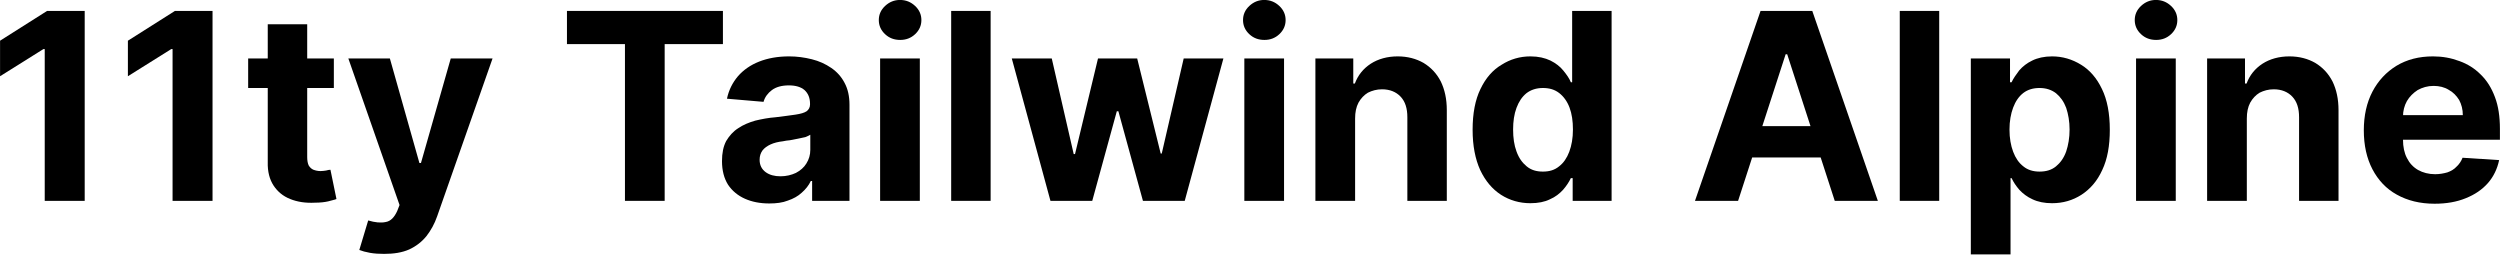
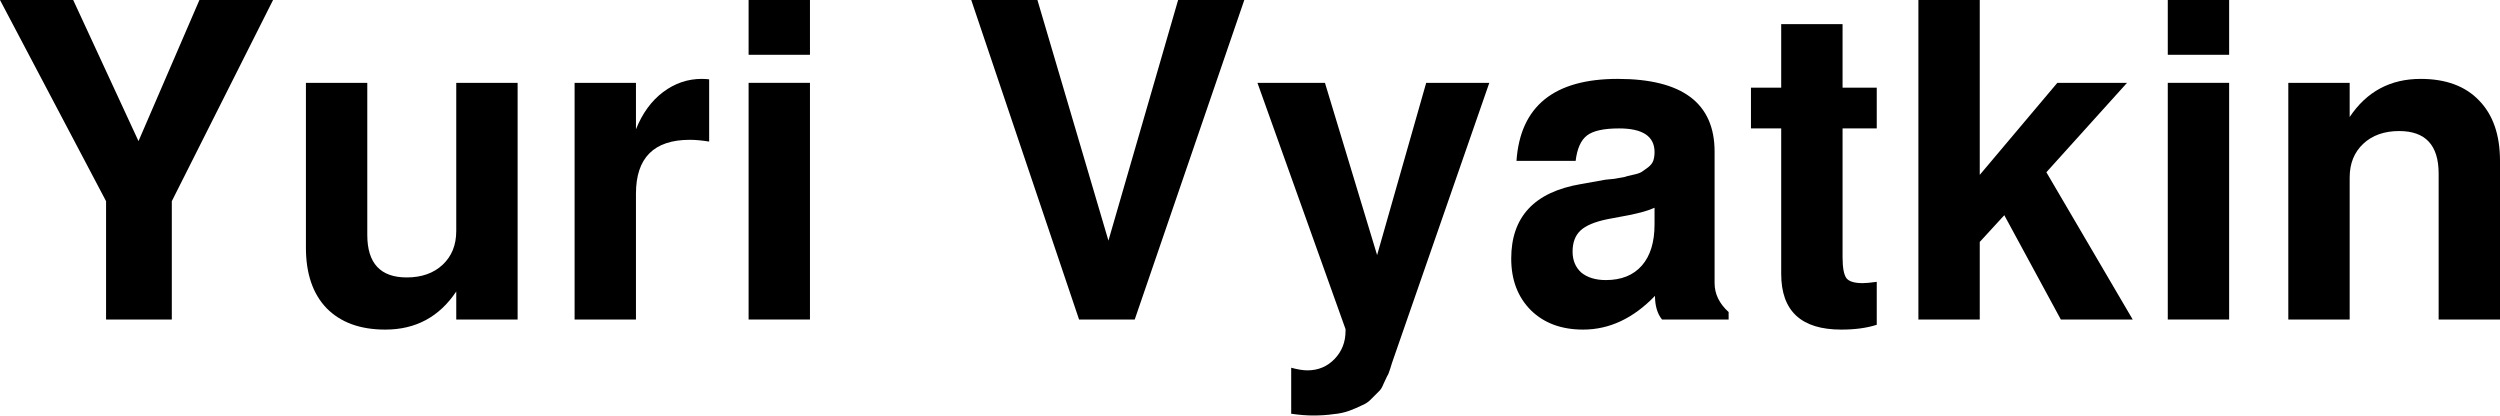
- <svg xmlns="http://www.w3.org/2000/svg" viewBox="0 0 1000 102" version="1.1">
-   <g id="curves" transform="matrix(1.33631,0,0,1.33631,-301.749,-65.4924)">
-     <g transform="matrix(78.1985,0,0,78.1985,221.836,109.131)">
-       <path d="M0.375,-0.727L0.375,-0L0.222,-0L0.222,-0.581L0.217,-0.581L0.051,-0.477L0.051,-0.613L0.231,-0.727L0.375,-0.727Z" style="fill-rule:nonzero;" />
-     </g>
-     <g transform="matrix(78.1985,0,0,78.1985,260.102,109.131)">
-       <path d="M0.375,-0.727L0.375,-0L0.222,-0L0.222,-0.581L0.217,-0.581L0.051,-0.477L0.051,-0.613L0.231,-0.727L0.375,-0.727Z" style="fill-rule:nonzero;" />
-     </g>
-     <g transform="matrix(78.1985,0,0,78.1985,298.369,109.131)">
-       <path d="M0.35,-0.545L0.35,-0.432L0.022,-0.432L0.022,-0.545L0.35,-0.545ZM0.097,-0.676L0.248,-0.676L0.248,-0.168C0.248,-0.154 0.25,-0.143 0.254,-0.135C0.259,-0.127 0.265,-0.122 0.272,-0.119C0.28,-0.116 0.289,-0.114 0.299,-0.114C0.306,-0.114 0.313,-0.115 0.32,-0.116C0.327,-0.118 0.333,-0.119 0.337,-0.119L0.36,-0.007C0.353,-0.004 0.342,-0.002 0.328,0.002C0.315,0.005 0.298,0.007 0.278,0.007C0.242,0.009 0.21,0.004 0.183,-0.007C0.155,-0.018 0.134,-0.036 0.119,-0.059C0.104,-0.082 0.096,-0.112 0.097,-0.148L0.097,-0.676Z" style="fill-rule:nonzero;" />
-     </g>
-     <g transform="matrix(78.1985,0,0,78.1985,328.748,109.131)">
-       <path d="M0.154,0.203C0.135,0.203 0.117,0.202 0.1,0.199C0.083,0.196 0.069,0.192 0.059,0.188L0.093,0.075C0.119,0.083 0.142,0.085 0.16,0.081C0.179,0.078 0.193,0.063 0.204,0.039L0.213,0.016L0.017,-0.545L0.176,-0.545L0.289,-0.145L0.295,-0.145L0.409,-0.545L0.569,-0.545L0.357,0.059C0.347,0.088 0.333,0.113 0.316,0.135C0.298,0.157 0.276,0.174 0.25,0.186C0.223,0.198 0.191,0.203 0.154,0.203Z" style="fill-rule:nonzero;" />
-     </g>
-     <g transform="matrix(78.1985,0,0,78.1985,392.701,109.131)">
-       <path d="M0.036,-0.6L0.036,-0.727L0.633,-0.727L0.633,-0.6L0.41,-0.6L0.41,-0L0.258,-0L0.258,-0.6L0.036,-0.6Z" style="fill-rule:nonzero;" />
-     </g>
-     <g transform="matrix(78.1985,0,0,78.1985,439.187,109.131)">
-       <path d="M0.216,0.01C0.181,0.01 0.15,0.004 0.123,-0.008C0.096,-0.02 0.074,-0.038 0.058,-0.062C0.043,-0.086 0.035,-0.116 0.035,-0.152C0.035,-0.183 0.04,-0.208 0.051,-0.229C0.063,-0.249 0.078,-0.266 0.097,-0.278C0.116,-0.291 0.138,-0.3 0.162,-0.307C0.187,-0.313 0.213,-0.318 0.24,-0.32C0.271,-0.324 0.297,-0.327 0.316,-0.33C0.336,-0.333 0.35,-0.337 0.359,-0.343C0.367,-0.349 0.372,-0.358 0.372,-0.369L0.372,-0.371C0.372,-0.394 0.365,-0.411 0.351,-0.424C0.337,-0.436 0.317,-0.442 0.291,-0.442C0.264,-0.442 0.242,-0.436 0.226,-0.424C0.21,-0.412 0.199,-0.397 0.194,-0.379L0.054,-0.391C0.061,-0.424 0.075,-0.452 0.096,-0.477C0.117,-0.501 0.144,-0.52 0.177,-0.533C0.21,-0.546 0.248,-0.553 0.292,-0.553C0.322,-0.553 0.351,-0.549 0.379,-0.542C0.407,-0.535 0.431,-0.524 0.453,-0.509C0.475,-0.494 0.492,-0.475 0.504,-0.452C0.517,-0.428 0.523,-0.4 0.523,-0.368L0.523,-0L0.38,-0L0.38,-0.076L0.375,-0.076C0.367,-0.059 0.355,-0.044 0.34,-0.031C0.326,-0.018 0.308,-0.008 0.287,-0.001C0.267,0.007 0.243,0.01 0.216,0.01ZM0.259,-0.094C0.281,-0.094 0.301,-0.099 0.318,-0.107C0.335,-0.116 0.349,-0.128 0.358,-0.143C0.368,-0.159 0.373,-0.176 0.373,-0.195L0.373,-0.253C0.368,-0.25 0.362,-0.247 0.354,-0.244C0.345,-0.242 0.336,-0.24 0.326,-0.238C0.316,-0.236 0.306,-0.234 0.295,-0.232C0.285,-0.231 0.276,-0.23 0.268,-0.228C0.25,-0.226 0.234,-0.222 0.221,-0.216C0.208,-0.21 0.198,-0.203 0.19,-0.193C0.183,-0.183 0.179,-0.172 0.179,-0.157C0.179,-0.137 0.187,-0.121 0.202,-0.11C0.217,-0.099 0.236,-0.094 0.259,-0.094Z" style="fill-rule:nonzero;" />
-     </g>
-     <g transform="matrix(78.1985,0,0,78.1985,484.562,109.131)">
-       <path d="M0.06,-0L0.06,-0.545L0.212,-0.545L0.212,-0L0.06,-0ZM0.137,-0.616C0.114,-0.616 0.095,-0.623 0.079,-0.638C0.063,-0.653 0.055,-0.671 0.055,-0.692C0.055,-0.713 0.063,-0.731 0.079,-0.746C0.095,-0.761 0.114,-0.769 0.136,-0.769C0.159,-0.769 0.178,-0.761 0.194,-0.746C0.21,-0.731 0.218,-0.713 0.218,-0.692C0.218,-0.671 0.21,-0.653 0.194,-0.638C0.178,-0.623 0.159,-0.616 0.137,-0.616Z" style="fill-rule:nonzero;" />
-     </g>
-     <g transform="matrix(78.1985,0,0,78.1985,505.834,109.131)">
-       <rect x="0.06" y="-0.727" width="0.151" height="0.727" style="fill-rule:nonzero;" />
-     </g>
-     <g transform="matrix(78.1985,0,0,78.1985,527.105,109.131)">
-       <path d="M0.168,-0L0.02,-0.545L0.173,-0.545L0.257,-0.179L0.262,-0.179L0.35,-0.545L0.5,-0.545L0.59,-0.181L0.594,-0.181L0.678,-0.545L0.83,-0.545L0.682,-0L0.522,-0L0.428,-0.343L0.422,-0.343L0.328,-0L0.168,-0Z" style="fill-rule:nonzero;" />
-     </g>
-     <g transform="matrix(78.1985,0,0,78.1985,593.585,109.131)">
-       <path d="M0.06,-0L0.06,-0.545L0.212,-0.545L0.212,-0L0.06,-0ZM0.137,-0.616C0.114,-0.616 0.095,-0.623 0.079,-0.638C0.063,-0.653 0.055,-0.671 0.055,-0.692C0.055,-0.713 0.063,-0.731 0.079,-0.746C0.095,-0.761 0.114,-0.769 0.136,-0.769C0.159,-0.769 0.178,-0.761 0.194,-0.746C0.21,-0.731 0.218,-0.713 0.218,-0.692C0.218,-0.671 0.21,-0.653 0.194,-0.638C0.178,-0.623 0.159,-0.616 0.137,-0.616Z" style="fill-rule:nonzero;" />
-     </g>
-     <g transform="matrix(78.1985,0,0,78.1985,614.856,109.131)">
-       <path d="M0.212,-0.315L0.212,-0L0.06,-0L0.06,-0.545L0.205,-0.545L0.205,-0.449L0.211,-0.449C0.223,-0.481 0.243,-0.506 0.272,-0.525C0.3,-0.543 0.335,-0.553 0.375,-0.553C0.413,-0.553 0.446,-0.544 0.474,-0.528C0.502,-0.511 0.524,-0.488 0.54,-0.457C0.555,-0.426 0.563,-0.39 0.563,-0.347L0.563,-0L0.412,-0L0.412,-0.32C0.412,-0.354 0.404,-0.38 0.386,-0.399C0.369,-0.417 0.345,-0.427 0.315,-0.427C0.295,-0.427 0.277,-0.422 0.261,-0.414C0.246,-0.405 0.234,-0.392 0.225,-0.376C0.216,-0.359 0.212,-0.339 0.212,-0.315Z" style="fill-rule:nonzero;" />
-     </g>
-     <g transform="matrix(78.1985,0,0,78.1985,663.48,109.131)">
-       <path d="M0.261,0.009C0.22,0.009 0.182,-0.002 0.149,-0.023C0.115,-0.045 0.089,-0.076 0.069,-0.118C0.05,-0.16 0.04,-0.211 0.04,-0.272C0.04,-0.335 0.05,-0.387 0.07,-0.428C0.09,-0.47 0.117,-0.501 0.151,-0.521C0.184,-0.542 0.221,-0.553 0.261,-0.553C0.292,-0.553 0.317,-0.547 0.338,-0.537C0.358,-0.527 0.375,-0.514 0.387,-0.499C0.4,-0.483 0.41,-0.469 0.416,-0.454L0.421,-0.454L0.421,-0.727L0.572,-0.727L0.572,-0L0.423,-0L0.423,-0.087L0.416,-0.087C0.409,-0.072 0.399,-0.057 0.386,-0.042C0.373,-0.028 0.357,-0.015 0.336,-0.006C0.316,0.004 0.291,0.009 0.261,0.009ZM0.309,-0.112C0.334,-0.112 0.354,-0.118 0.371,-0.132C0.388,-0.145 0.401,-0.164 0.41,-0.188C0.419,-0.212 0.424,-0.24 0.424,-0.273C0.424,-0.305 0.42,-0.333 0.411,-0.357C0.402,-0.381 0.388,-0.4 0.371,-0.413C0.354,-0.426 0.334,-0.432 0.309,-0.432C0.284,-0.432 0.263,-0.425 0.246,-0.412C0.229,-0.398 0.217,-0.38 0.208,-0.356C0.199,-0.332 0.195,-0.304 0.195,-0.273C0.195,-0.241 0.199,-0.213 0.208,-0.189C0.217,-0.164 0.23,-0.146 0.247,-0.132C0.264,-0.118 0.284,-0.112 0.309,-0.112Z" style="fill-rule:nonzero;" />
-     </g>
-     <g transform="matrix(78.1985,0,0,78.1985,731.293,109.131)">
-       <path d="M0.189,-0L0.024,-0L0.275,-0.727L0.473,-0.727L0.724,-0L0.559,-0L0.377,-0.561L0.371,-0.561L0.189,-0ZM0.178,-0.286L0.567,-0.286L0.567,-0.166L0.178,-0.166L0.178,-0.286Z" style="fill-rule:nonzero;" />
-     </g>
-     <g transform="matrix(78.1985,0,0,78.1985,789.775,109.131)">
-       <rect x="0.06" y="-0.727" width="0.151" height="0.727" style="fill-rule:nonzero;" />
-     </g>
-     <g transform="matrix(78.1985,0,0,78.1985,811.047,109.131)">
-       <path d="M0.06,0.205L0.06,-0.545L0.21,-0.545L0.21,-0.454L0.216,-0.454C0.223,-0.469 0.233,-0.483 0.245,-0.499C0.258,-0.514 0.274,-0.527 0.295,-0.537C0.315,-0.547 0.341,-0.553 0.371,-0.553C0.411,-0.553 0.448,-0.542 0.482,-0.521C0.515,-0.501 0.542,-0.47 0.562,-0.428C0.582,-0.387 0.592,-0.335 0.592,-0.272C0.592,-0.211 0.583,-0.16 0.563,-0.118C0.544,-0.076 0.517,-0.045 0.483,-0.023C0.45,-0.002 0.413,0.009 0.371,0.009C0.342,0.009 0.317,0.004 0.296,-0.006C0.276,-0.015 0.259,-0.028 0.246,-0.042C0.233,-0.057 0.223,-0.072 0.216,-0.087L0.212,-0.087L0.212,0.205L0.06,0.205ZM0.208,-0.273C0.208,-0.24 0.213,-0.212 0.222,-0.188C0.231,-0.164 0.244,-0.145 0.261,-0.132C0.278,-0.118 0.299,-0.112 0.323,-0.112C0.348,-0.112 0.369,-0.118 0.386,-0.132C0.403,-0.146 0.416,-0.164 0.425,-0.189C0.433,-0.213 0.438,-0.241 0.438,-0.273C0.438,-0.304 0.433,-0.332 0.425,-0.356C0.416,-0.38 0.403,-0.398 0.386,-0.412C0.369,-0.425 0.348,-0.432 0.323,-0.432C0.299,-0.432 0.278,-0.426 0.261,-0.413C0.244,-0.4 0.231,-0.381 0.222,-0.357C0.213,-0.333 0.208,-0.305 0.208,-0.273Z" style="fill-rule:nonzero;" />
-     </g>
-     <g transform="matrix(78.1985,0,0,78.1985,860.504,109.131)">
-       <path d="M0.06,-0L0.06,-0.545L0.212,-0.545L0.212,-0L0.06,-0ZM0.137,-0.616C0.114,-0.616 0.095,-0.623 0.079,-0.638C0.063,-0.653 0.055,-0.671 0.055,-0.692C0.055,-0.713 0.063,-0.731 0.079,-0.746C0.095,-0.761 0.114,-0.769 0.136,-0.769C0.159,-0.769 0.178,-0.761 0.194,-0.746C0.21,-0.731 0.218,-0.713 0.218,-0.692C0.218,-0.671 0.21,-0.653 0.194,-0.638C0.178,-0.623 0.159,-0.616 0.137,-0.616Z" style="fill-rule:nonzero;" />
-     </g>
-     <g transform="matrix(78.1985,0,0,78.1985,881.775,109.131)">
-       <path d="M0.212,-0.315L0.212,-0L0.06,-0L0.06,-0.545L0.205,-0.545L0.205,-0.449L0.211,-0.449C0.223,-0.481 0.243,-0.506 0.272,-0.525C0.3,-0.543 0.335,-0.553 0.375,-0.553C0.413,-0.553 0.446,-0.544 0.474,-0.528C0.502,-0.511 0.524,-0.488 0.54,-0.457C0.555,-0.426 0.563,-0.39 0.563,-0.347L0.563,-0L0.412,-0L0.412,-0.32C0.412,-0.354 0.404,-0.38 0.386,-0.399C0.369,-0.417 0.345,-0.427 0.315,-0.427C0.295,-0.427 0.277,-0.422 0.261,-0.414C0.246,-0.405 0.234,-0.392 0.225,-0.376C0.216,-0.359 0.212,-0.339 0.212,-0.315Z" style="fill-rule:nonzero;" />
-     </g>
-     <g transform="matrix(78.1985,0,0,78.1985,930.4,109.131)">
-       <path d="M0.309,0.011C0.253,0.011 0.205,-0.001 0.164,-0.024C0.124,-0.046 0.093,-0.079 0.071,-0.121C0.049,-0.163 0.038,-0.213 0.038,-0.27C0.038,-0.326 0.049,-0.376 0.071,-0.418C0.093,-0.46 0.124,-0.493 0.163,-0.517C0.203,-0.541 0.249,-0.553 0.303,-0.553C0.339,-0.553 0.372,-0.547 0.404,-0.535C0.435,-0.524 0.462,-0.507 0.485,-0.484C0.509,-0.461 0.527,-0.432 0.54,-0.397C0.553,-0.363 0.559,-0.322 0.559,-0.276L0.559,-0.234L0.099,-0.234L0.099,-0.328L0.417,-0.328C0.417,-0.35 0.412,-0.369 0.403,-0.386C0.393,-0.402 0.38,-0.416 0.363,-0.425C0.347,-0.435 0.327,-0.44 0.305,-0.44C0.282,-0.44 0.262,-0.434 0.244,-0.424C0.227,-0.413 0.213,-0.399 0.203,-0.382C0.193,-0.364 0.188,-0.344 0.188,-0.323L0.188,-0.234C0.188,-0.207 0.193,-0.183 0.203,-0.164C0.213,-0.144 0.227,-0.129 0.246,-0.118C0.264,-0.108 0.286,-0.102 0.311,-0.102C0.328,-0.102 0.344,-0.105 0.358,-0.109C0.372,-0.114 0.384,-0.121 0.393,-0.131C0.403,-0.14 0.411,-0.152 0.416,-0.165L0.556,-0.156C0.549,-0.123 0.535,-0.093 0.513,-0.068C0.491,-0.043 0.463,-0.024 0.428,-0.01C0.394,0.004 0.354,0.011 0.309,0.011Z" style="fill-rule:nonzero;" />
-     </g>
+ <svg xmlns="http://www.w3.org/2000/svg" viewBox="0 0 300 49.86" version="1.1" id="svg75" width="300" height="49.86">
+   <defs id="defs79" />
+   <g aria-label="Yuri Vyatkin" id="text1835" style="font-size:85.333px;line-height:1.25;font-family:FreeSans;-inkscape-font-specification:FreeSans;letter-spacing:0px;word-spacing:0px" transform="matrix(0.616345,0,0,0.616345,-4.526617,-6.775927)">
+     <path d="m 40.795,50.162 v 23.04 H 27.995 V 50.162 L 7.344,10.994 H 21.595 L 34.31,38.471 46.171,10.994 h 14.336 z" style="font-weight:600;-inkscape-font-specification:'FreeSans Semi-Bold'" id="path7967" />
+     <path d="M 108.123,73.202 H 96.176 v -5.461 q -4.949,7.424 -13.824,7.424 -7.339,0 -11.435,-4.181 -4.011,-4.181 -4.011,-11.776 V 27.122 h 11.947 v 29.611 q 0,8.277 7.68,8.277 4.352,0 6.997,-2.475 2.645,-2.475 2.645,-6.571 V 27.122 h 11.947 z" style="font-weight:600;-inkscape-font-specification:'FreeSans Semi-Bold'" id="path7969" />
+     <path d="m 119.216,27.122 h 11.947 v 9.045 q 1.877,-4.693 5.291,-7.253 3.413,-2.56 7.509,-2.56 0.768,0 1.451,0.085 v 12.117 q -2.133,-0.341 -3.755,-0.341 -10.496,0 -10.496,10.496 v 24.491 h -11.947 z" style="font-weight:600;-inkscape-font-specification:'FreeSans Semi-Bold'" id="path7971" />
+     <path d="m 165.04,27.122 v 46.08 H 153.093 v -46.08 z m 0,-16.128 V 21.66 H 153.093 V 10.994 Z" style="font-weight:600;-inkscape-font-specification:'FreeSans Semi-Bold'" id="path7973" />
+     <path d="M 228.272,73.202 H 217.434 L 196.442,10.994 h 12.885 l 13.824,46.848 13.568,-46.848 h 12.885 z" style="font-weight:600;-inkscape-font-specification:'FreeSans Semi-Bold'" id="path7975" />
+     <path d="m 269.317,75.42 v -0.341 l -17.152,-47.957 h 13.141 l 10.155,33.536 9.557,-33.536 h 12.288 l -18.944,54.528 q 0,0.085 -0.341,1.109 -0.341,1.109 -0.597,1.451 -0.171,0.427 -0.683,1.451 -0.427,1.109 -0.939,1.536 -0.512,0.512 -1.365,1.365 -0.853,0.939 -1.963,1.365 -1.024,0.512 -2.389,1.024 -1.365,0.512 -3.157,0.683 -1.792,0.256 -3.925,0.256 -1.877,0 -4.267,-0.341 v -8.96 q 1.877,0.512 3.157,0.512 3.157,0 5.291,-2.219 2.133,-2.219 2.133,-5.461 z" style="font-weight:600;-inkscape-font-specification:'FreeSans Semi-Bold'" id="path7977" />
+     <path d="m 315.568,75.164 q -6.315,0 -10.155,-3.755 -3.84,-3.84 -3.84,-10.069 0,-12.203 13.568,-14.507 l 4.779,-0.853 q 0.171,0 1.707,-0.171 1.536,-0.256 1.963,-0.341 0.427,-0.171 1.621,-0.427 1.28,-0.256 1.792,-0.597 0.512,-0.341 1.195,-0.853 0.768,-0.597 1.024,-1.28 0.256,-0.768 0.256,-1.707 0,-4.608 -6.912,-4.608 -4.437,0 -6.229,1.365 -1.792,1.365 -2.219,4.949 h -11.52 q 1.109,-15.957 19.712,-15.957 18.859,0 18.859,14.165 v 25.6 q 0,3.157 2.731,5.632 v 1.451 h -12.971 q -1.365,-1.707 -1.365,-4.608 -6.315,6.571 -13.995,6.571 z m 13.909,-20.48 v -3.243 q -1.621,0.768 -5.035,1.451 l -4.096,0.768 q -3.755,0.768 -5.291,2.219 -1.536,1.451 -1.536,4.096 0,2.56 1.707,4.096 1.792,1.451 4.779,1.451 4.523,0 6.997,-2.816 2.475,-2.816 2.475,-8.021 z" style="font-weight:600;-inkscape-font-specification:'FreeSans Semi-Bold'" id="path7979" />
+     <path d="m 372.741,28.06 v 7.936 h -6.656 v 25.088 q 0,3.072 0.768,4.096 0.768,0.939 3.157,0.939 0.939,0 2.731,-0.256 v 8.363 q -2.901,0.939 -6.912,0.939 -11.691,0 -11.691,-10.837 V 35.996 h -5.888 v -7.936 h 5.888 V 15.687 h 11.947 v 12.373 z" style="font-weight:600;-inkscape-font-specification:'FreeSans Semi-Bold'" id="path7981" />
+     <path d="m 392.794,45.042 15.104,-17.92 h 13.568 l -15.701,17.408 16.811,28.672 h -13.995 l -11.008,-20.309 -4.779,5.205 V 73.202 H 380.848 V 10.994 h 11.947 z" style="font-weight:600;-inkscape-font-specification:'FreeSans Semi-Bold'" id="path7983" />
+     <path d="m 441.349,27.122 v 46.08 h -11.947 v -46.08 z m 0,-16.128 V 21.66 H 429.402 V 10.994 Z" style="font-weight:600;-inkscape-font-specification:'FreeSans Semi-Bold'" id="path7985" />
+     <path d="m 452.869,27.122 h 11.947 v 6.656 q 4.949,-7.424 13.824,-7.424 7.339,0 11.349,4.181 4.096,4.181 4.096,11.776 V 73.202 H 482.138 V 44.786 q 0,-8.277 -7.68,-8.277 -4.352,0 -6.997,2.475 -2.645,2.475 -2.645,6.571 v 27.648 h -11.947 z" style="font-weight:600;-inkscape-font-specification:'FreeSans Semi-Bold'" id="path7987" />
  </g>
</svg>
